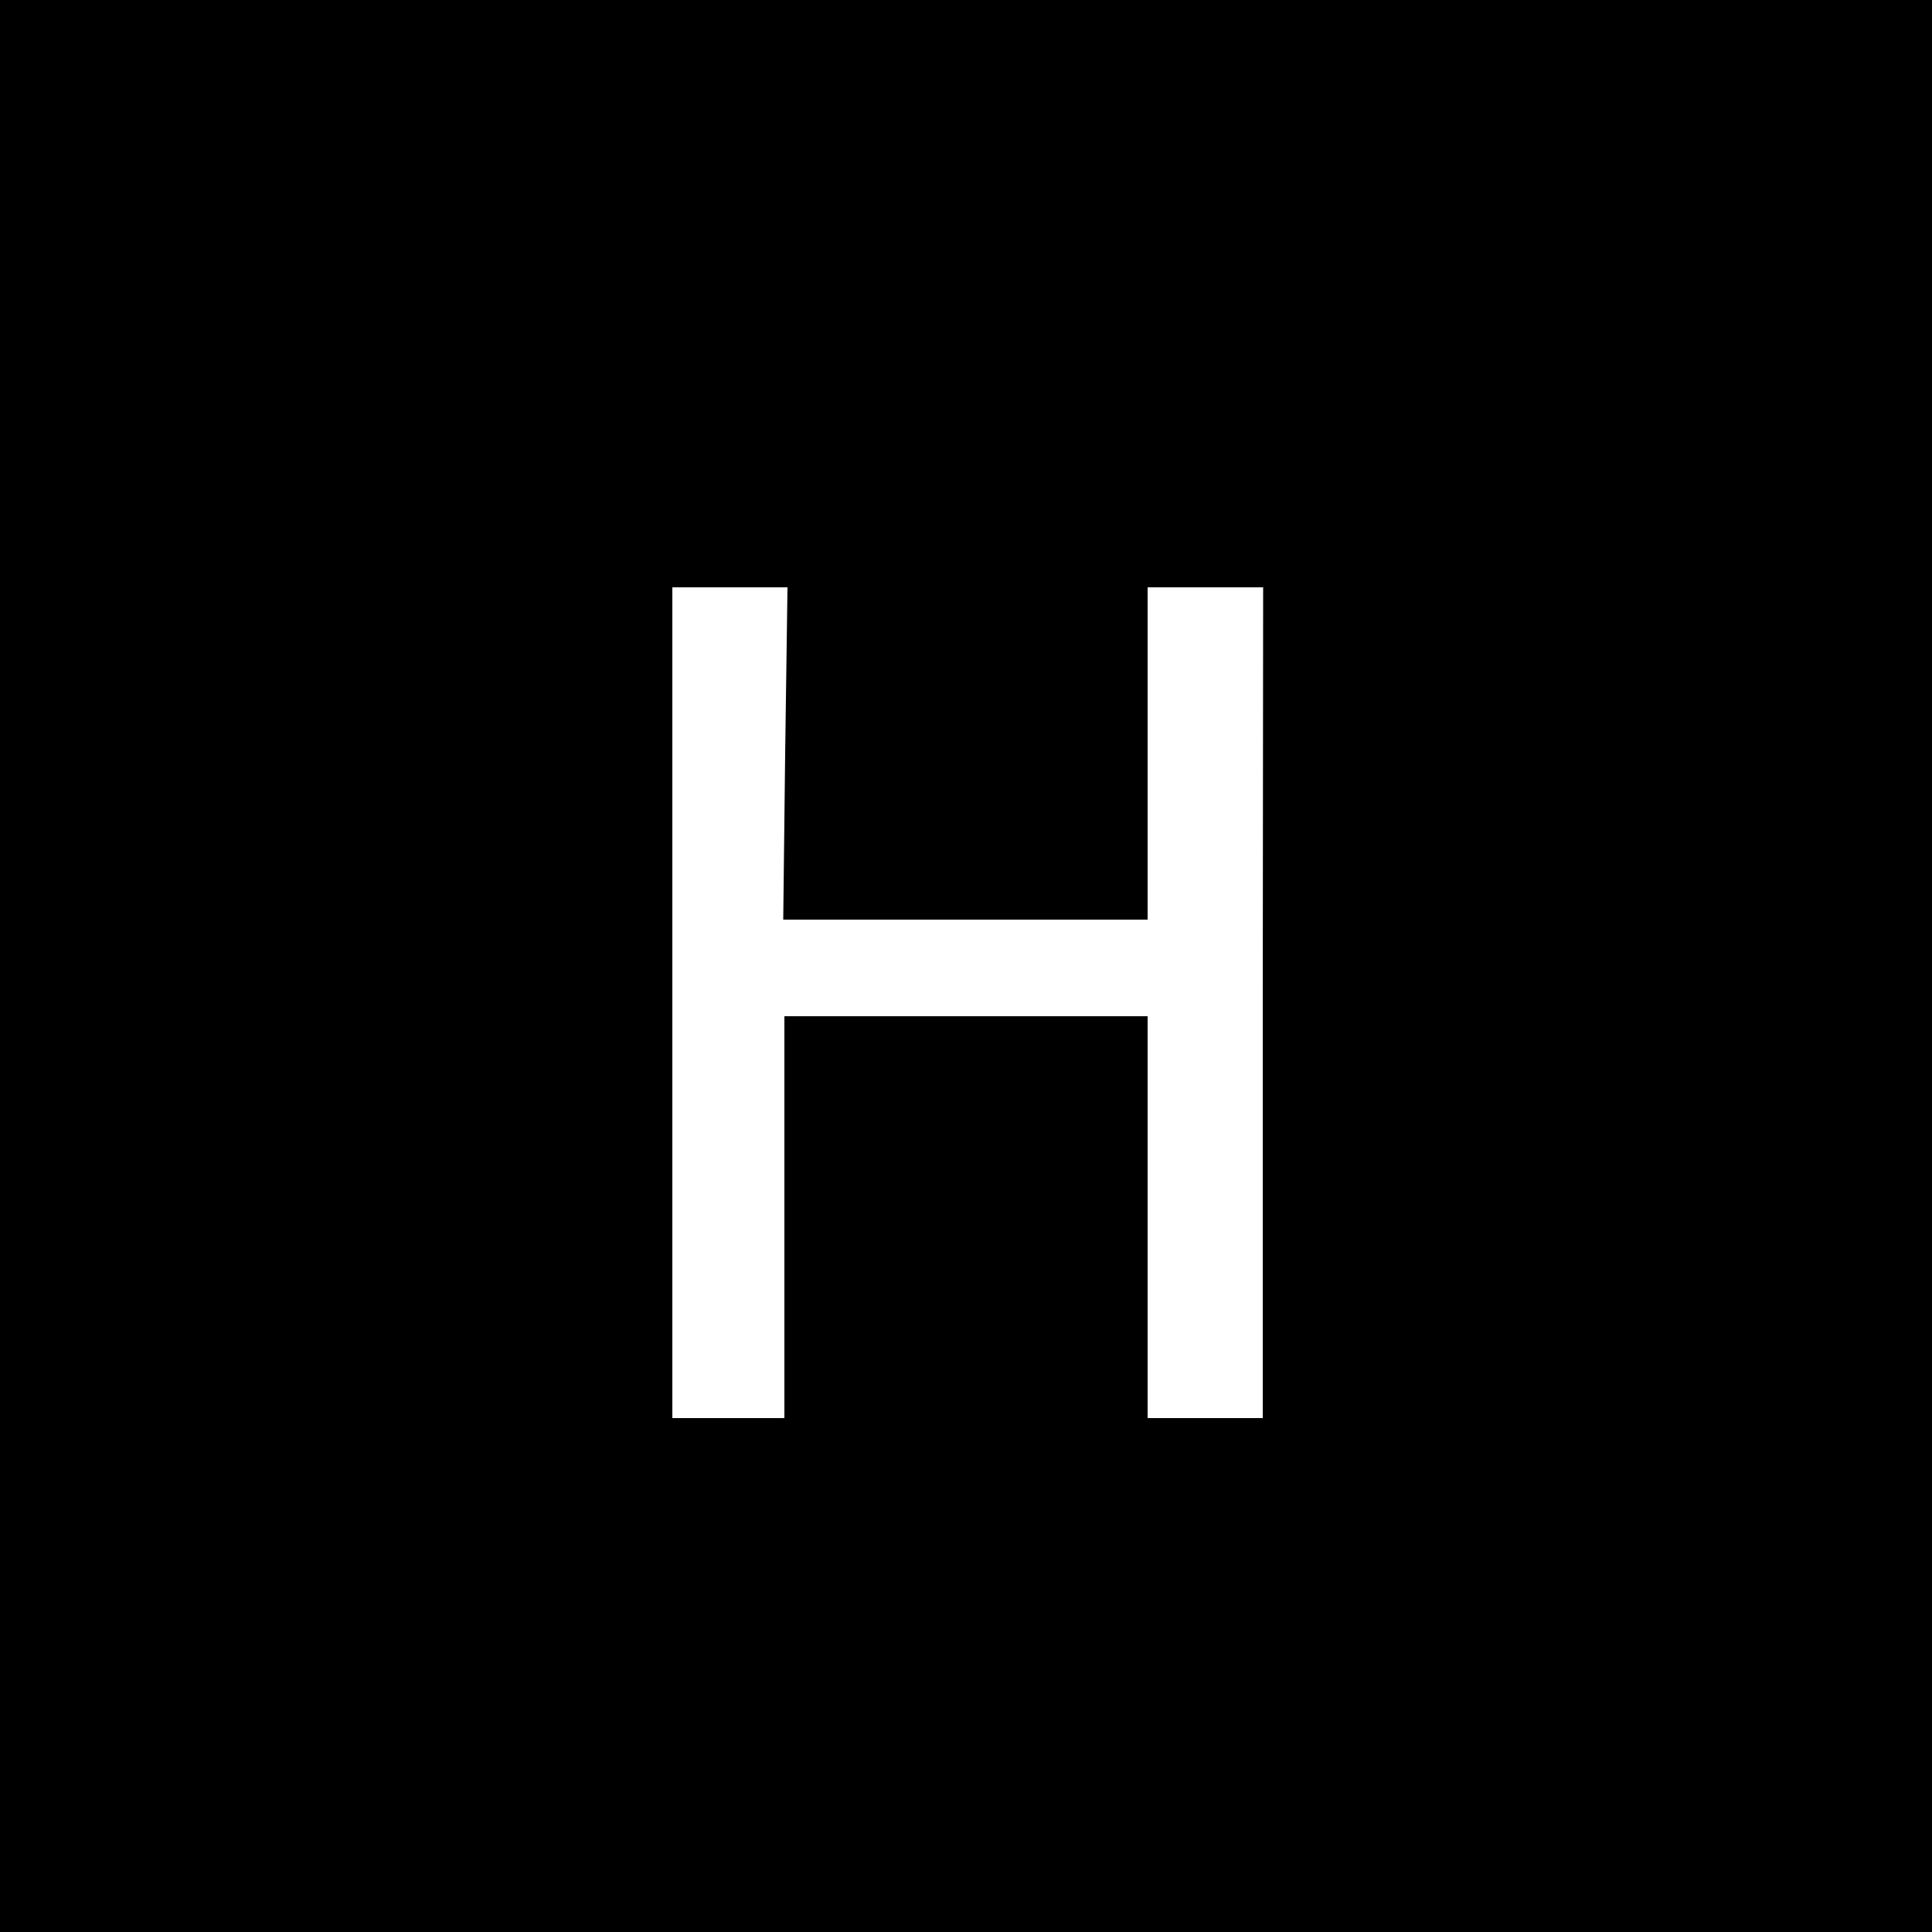
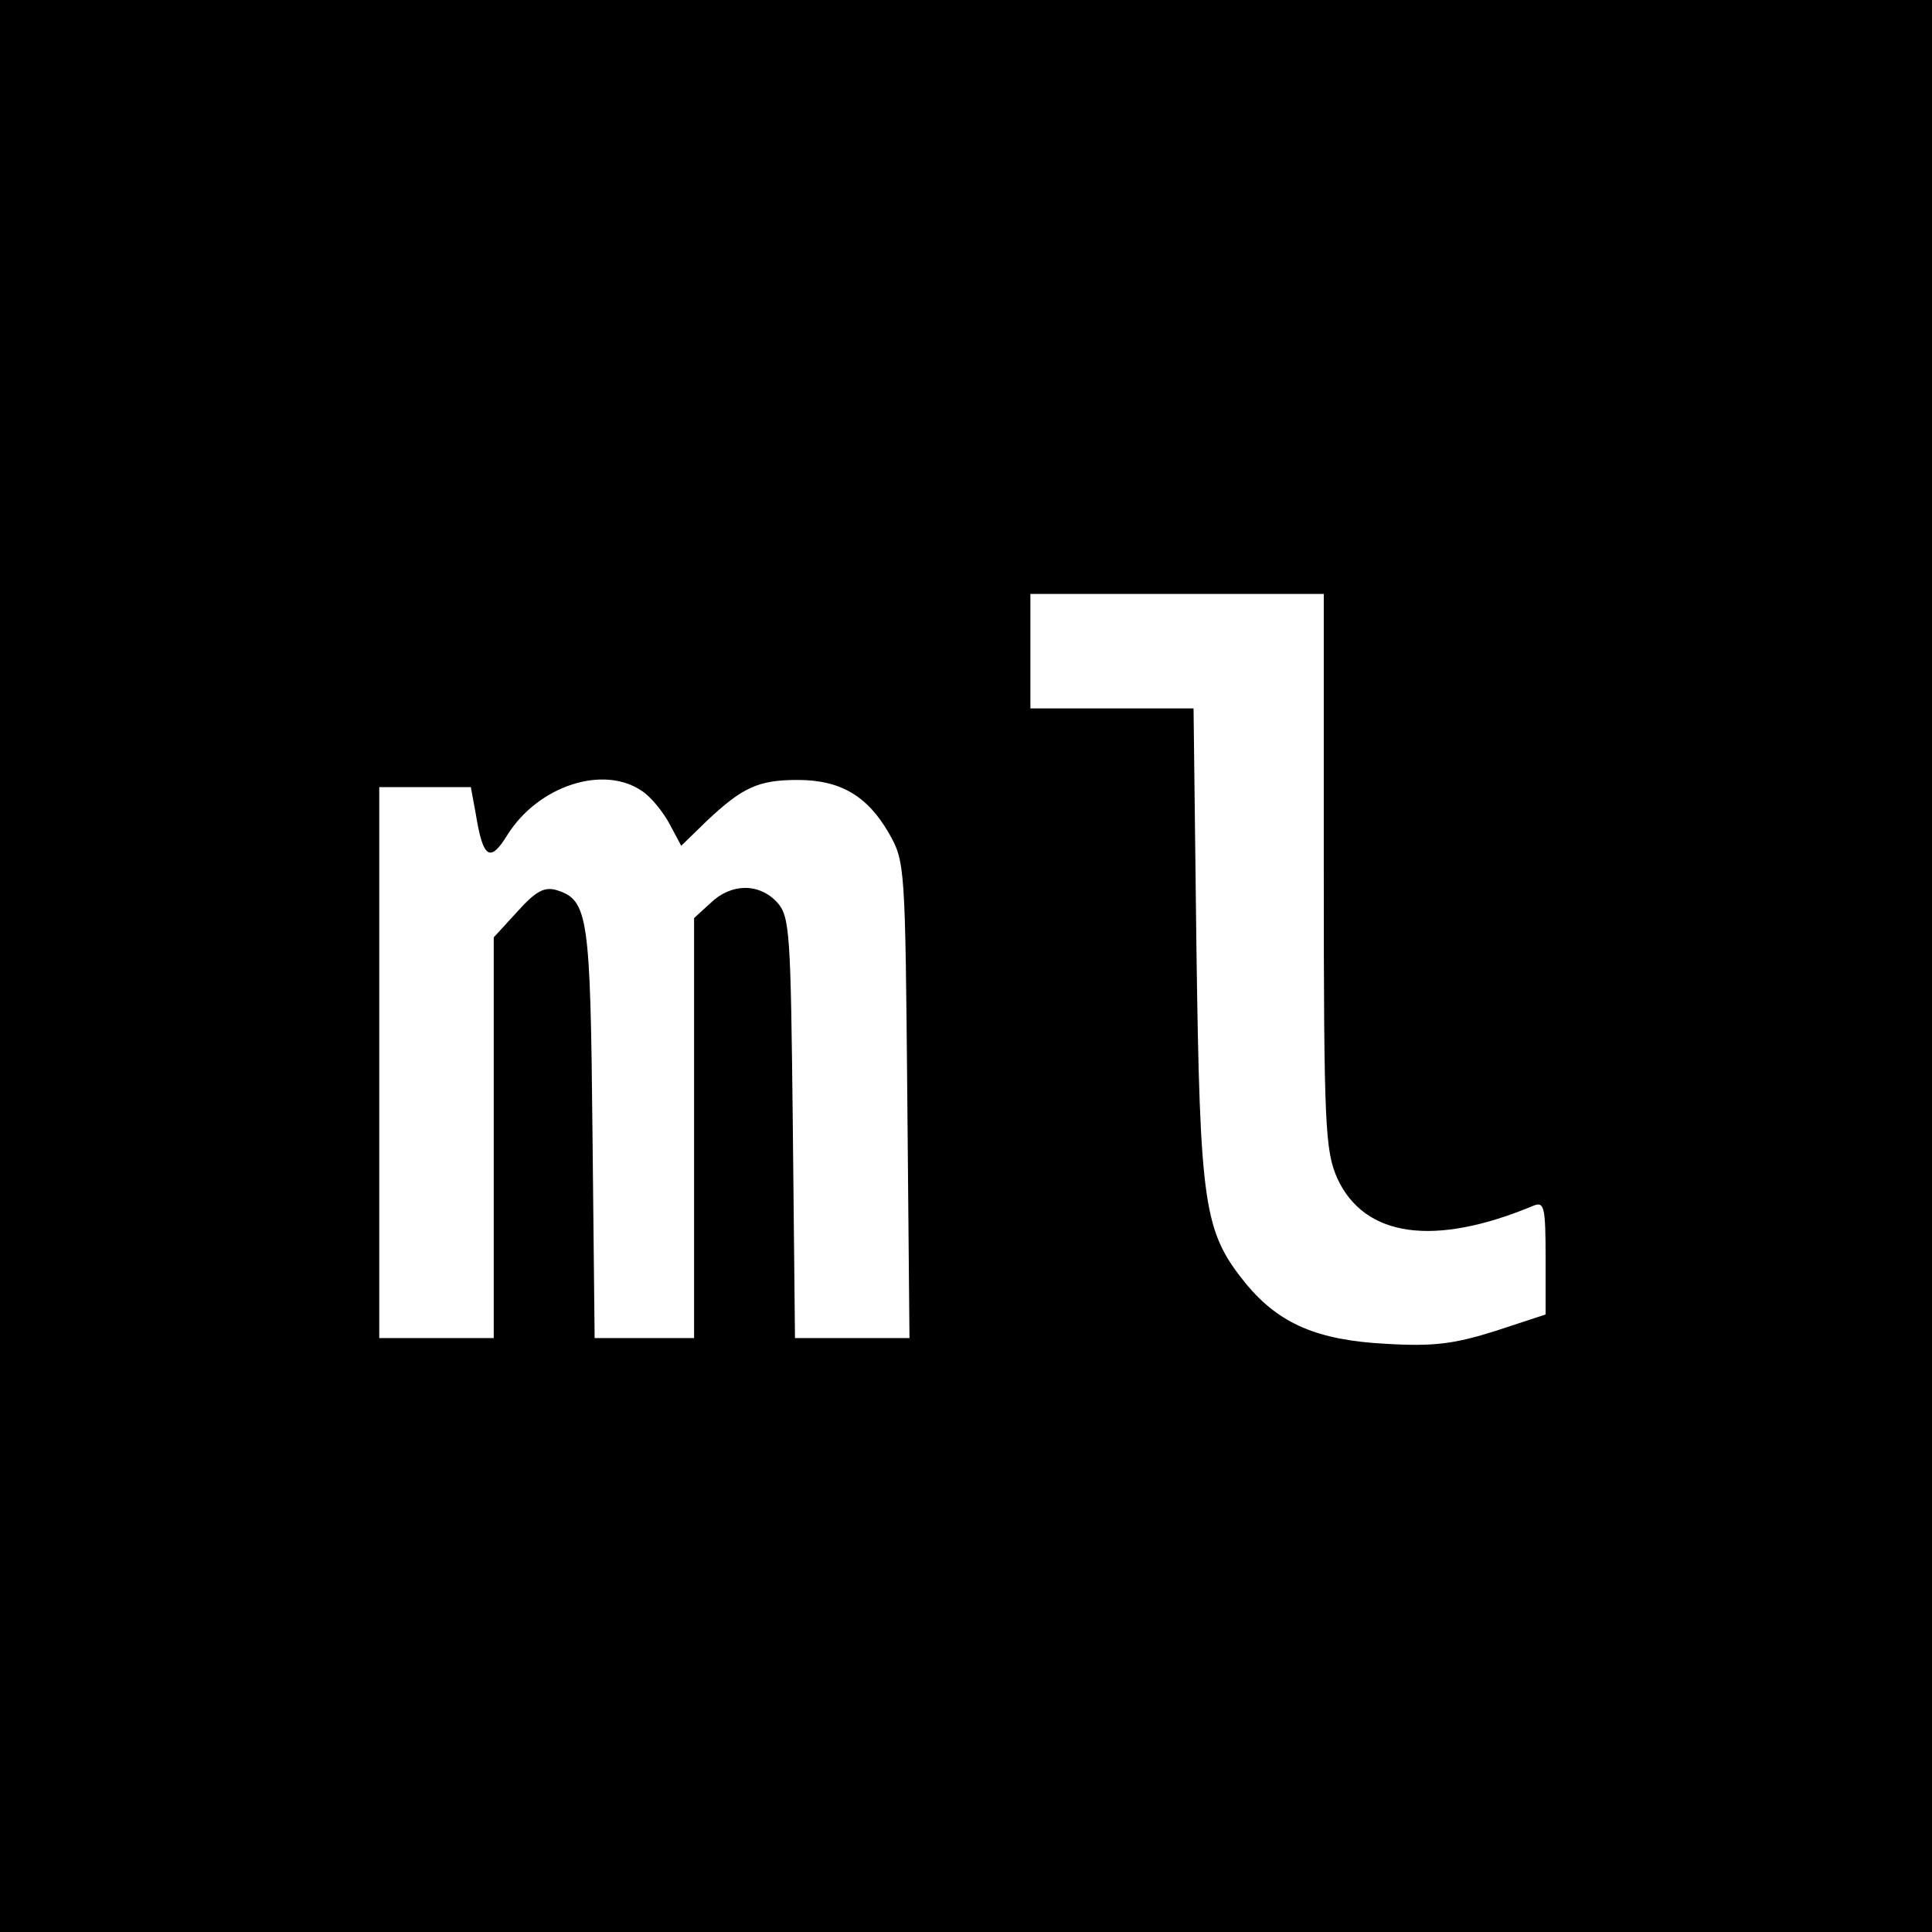
- <svg xmlns="http://www.w3.org/2000/svg" version="1" width="666.667" height="666.667" viewBox="0 0 500 500">
-   <path d="M0 250v250h500V0H0v250zm203.2-55l-.5 43H297v-86h29.9l-.1 107.5V367H297V263h-94v104h-29V152h29.8l-.6 43z" />
+ <svg xmlns="http://www.w3.org/2000/svg" version="1.0" width="270pt" height="270pt" viewBox="0 0 270 270" preserveAspectRatio="xMidYMid meet">
+   <g transform="translate(0,270) scale(0.1,-0.1)" fill="#000000" stroke="none">
+     <path d="M0 1350 l0 -1350 1350 0 1350 0 0 1350 0 1350 -1350 0 -1350 0 0 -1350z m1850 133 c0 -360 2 -391 19 -430 38 -82 135 -96 274 -38 15 6 17 -1 17 -73 l0 -79 -70 -23 c-57 -18 -86 -22 -153 -18 -96 5 -149 28 -195 83 -60 74 -65 106 -70 473 l-4 332 -114 0 -114 0 0 80 0 80 205 0 205 0 0 -387z m-952 111 c12 -8 29 -29 38 -46 l16 -30 36 35 c50 47 72 57 127 57 59 0 97 -22 127 -74 23 -40 23 -46 26 -373 l3 -333 -80 0 -80 0 -3 294 c-3 273 -4 295 -22 315 -25 27 -64 27 -93 -1 l-23 -21 0 -294 0 -293 -69 0 -70 0 -3 288 c-3 303 -6 324 -50 338 -17 5 -29 -1 -55 -30 l-33 -36 0 -280 0 -280 -80 0 -80 0 0 385 0 385 64 0 64 0 7 -38 c10 -62 20 -68 44 -29 43 69 135 99 189 61z" />
+   </g>
</svg>
